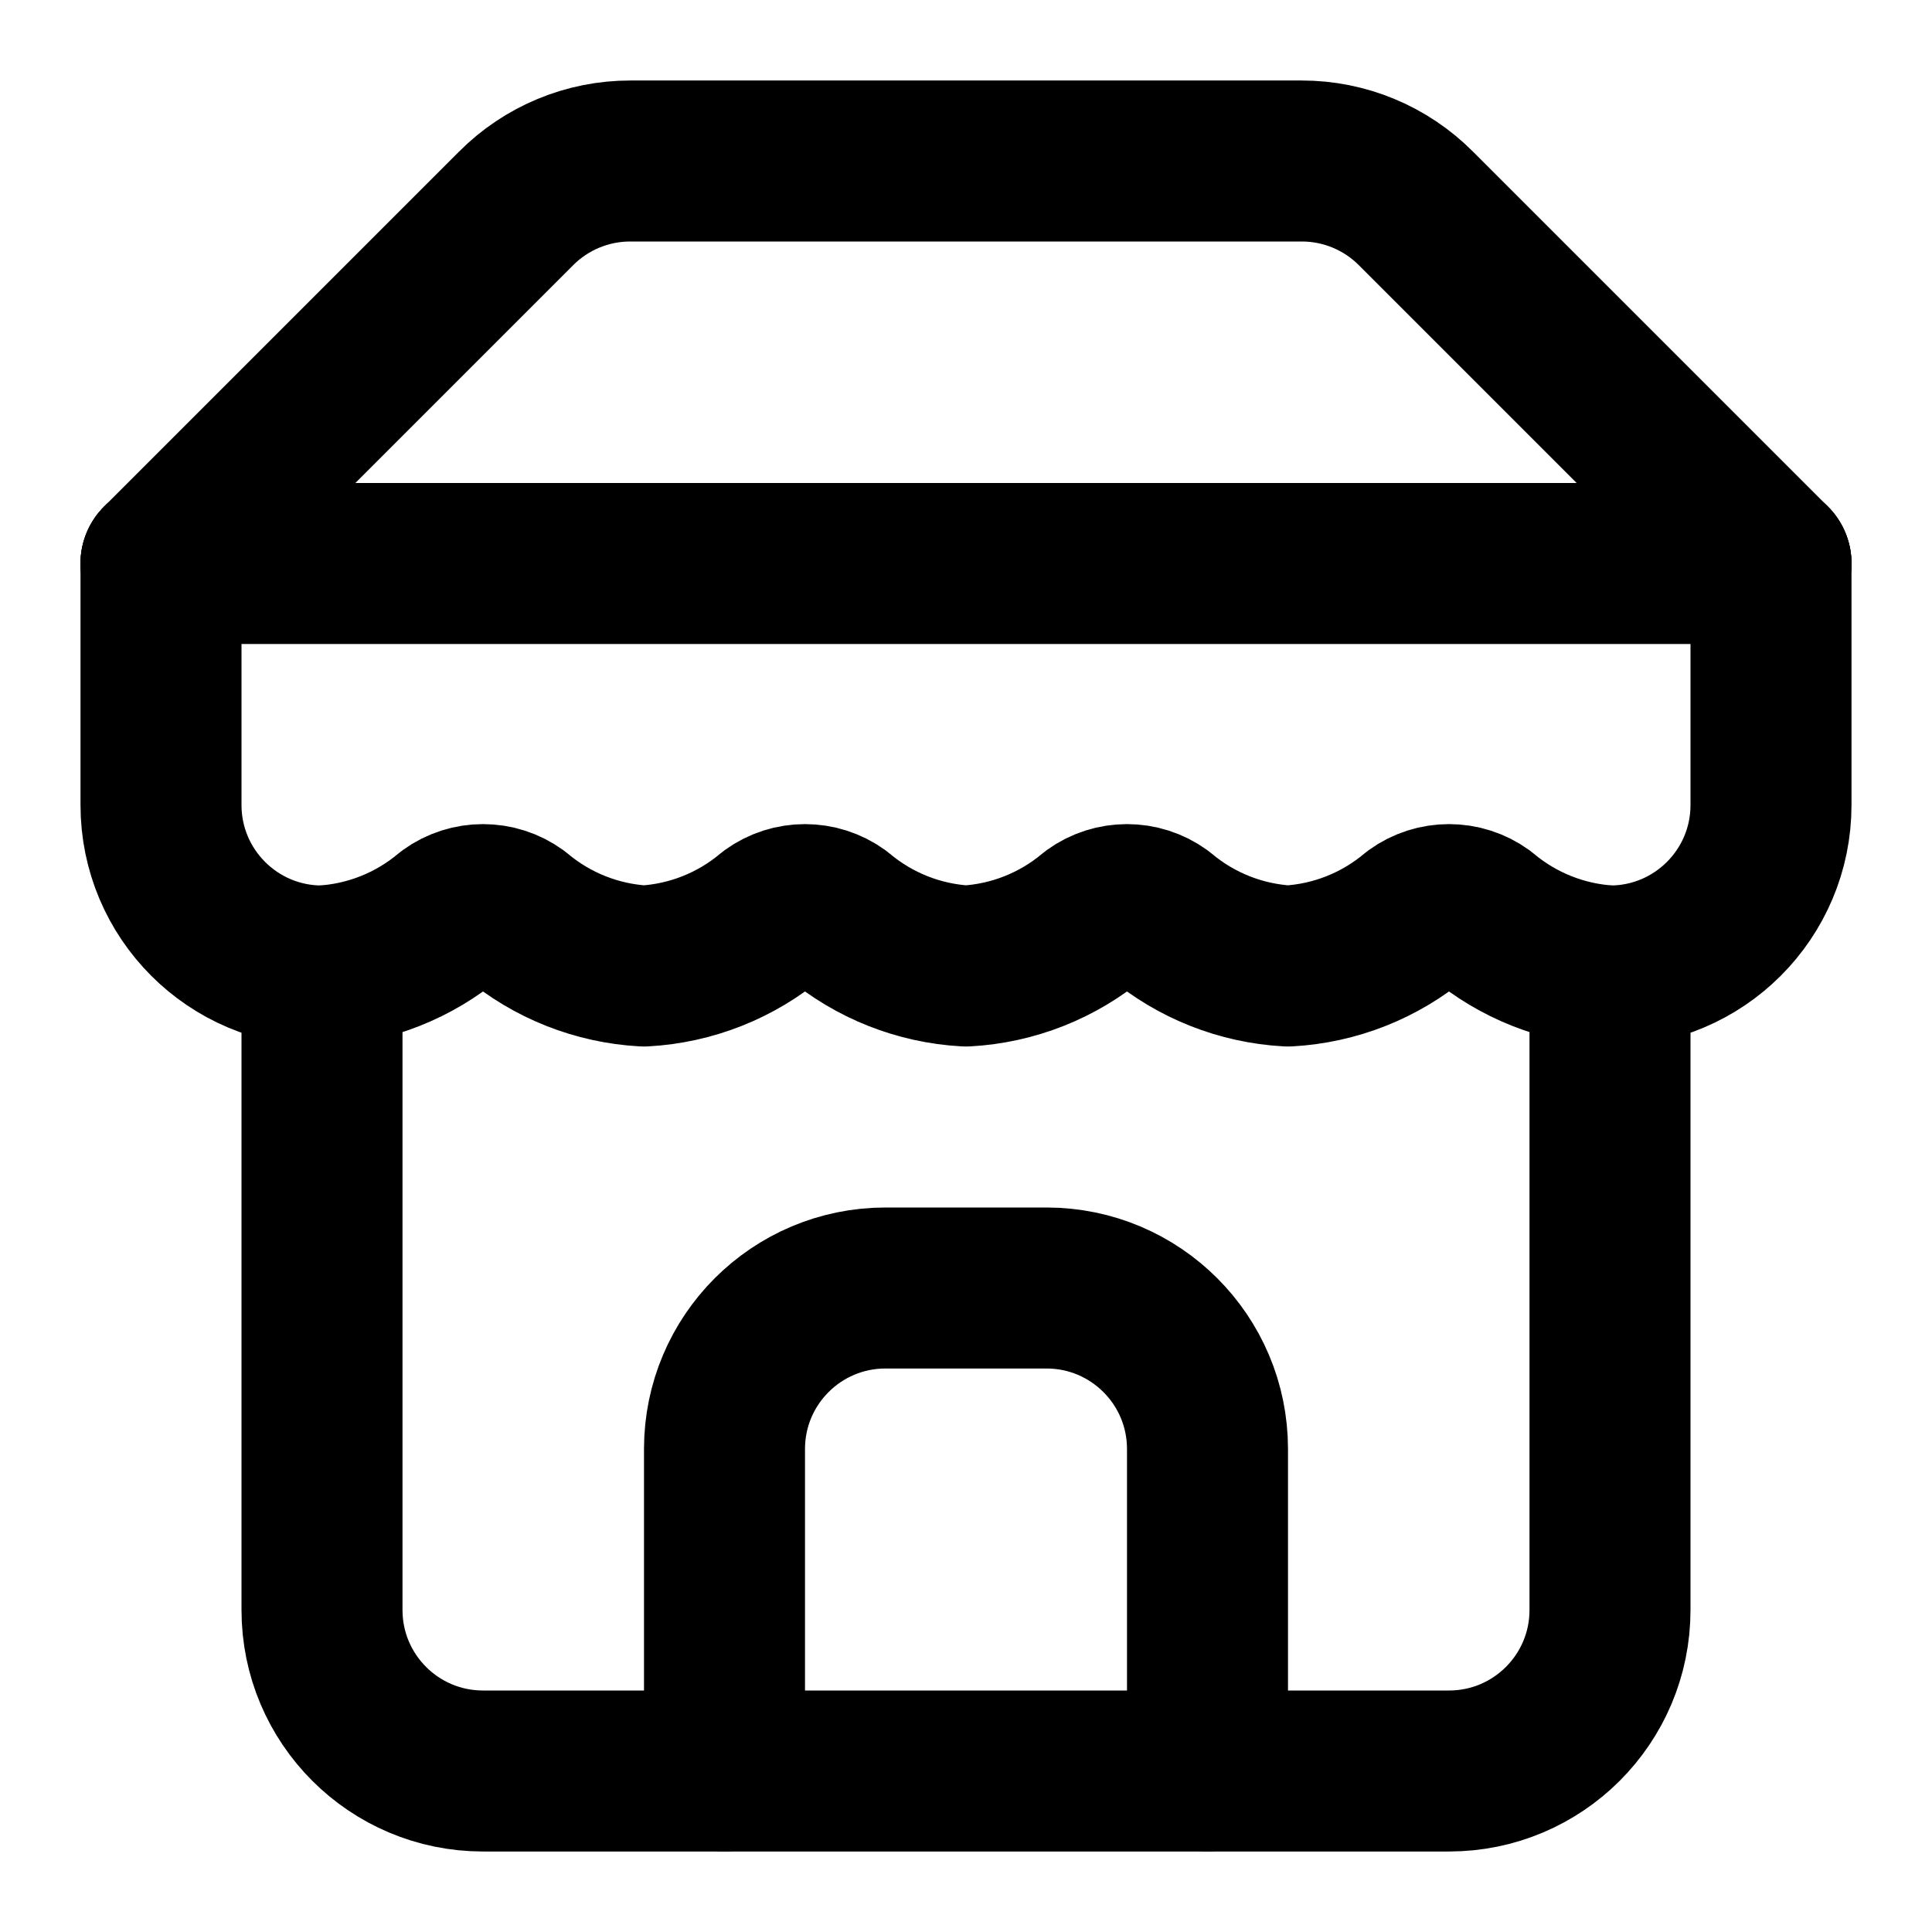
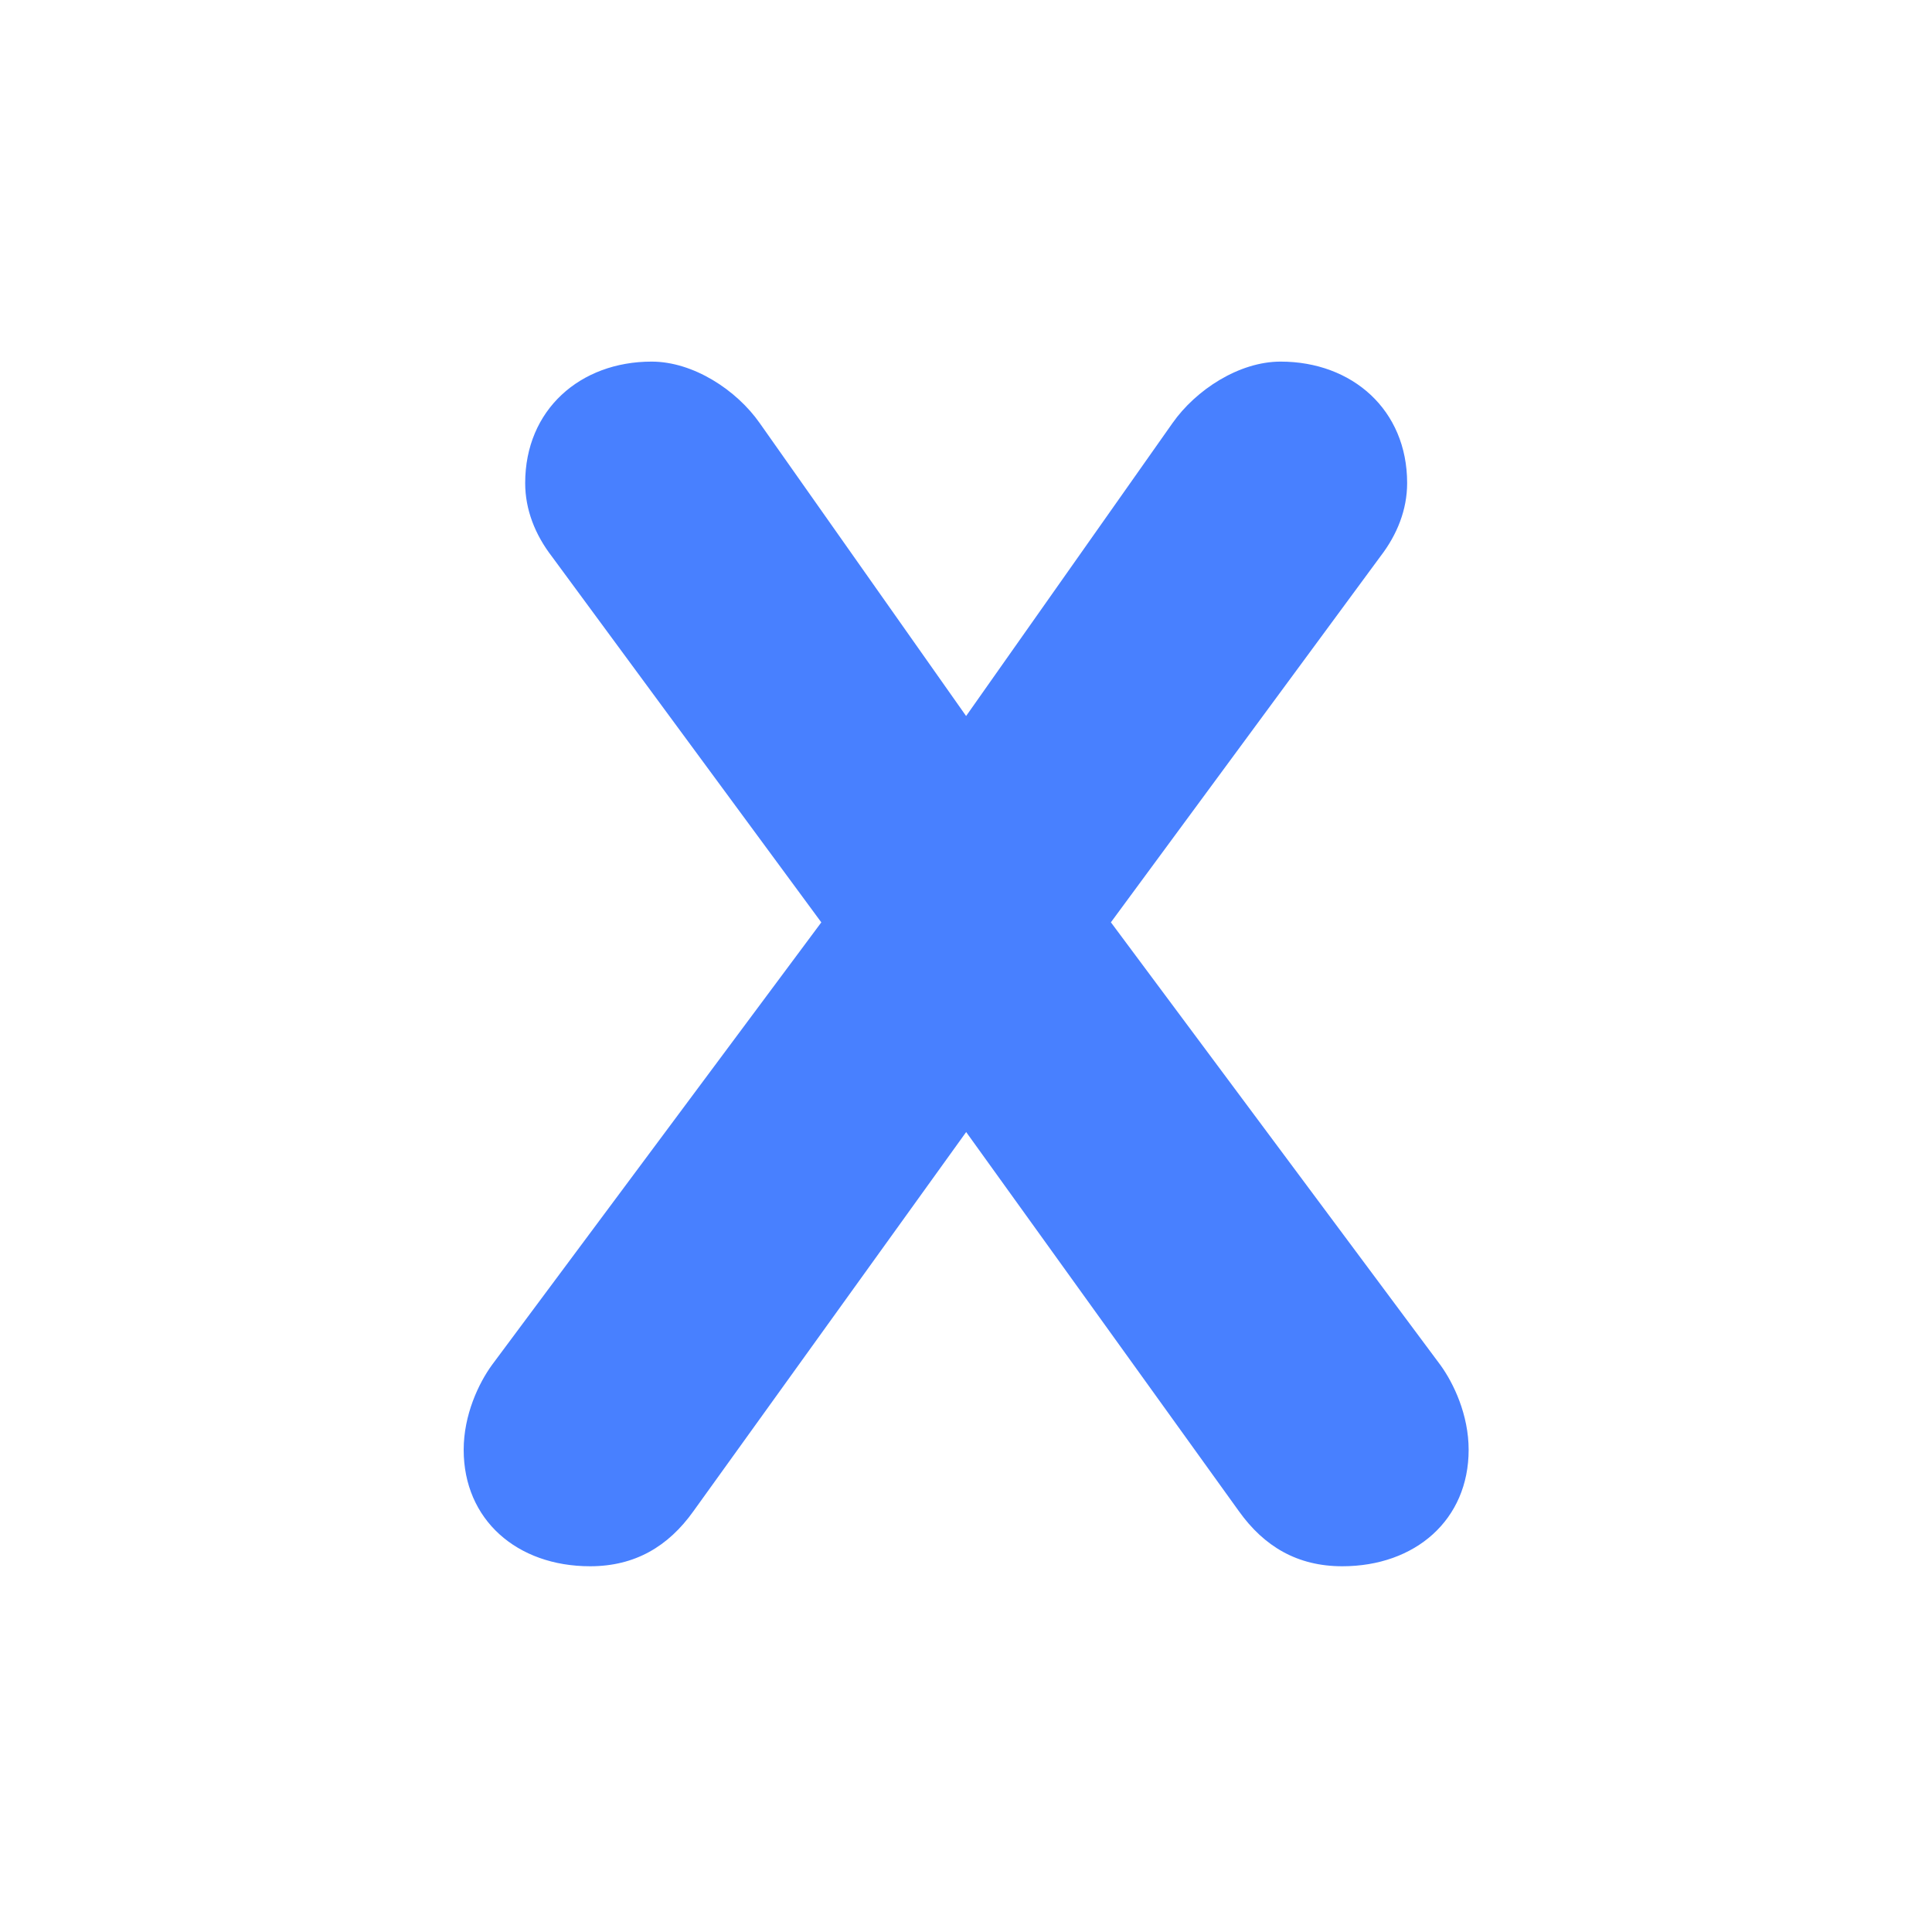
- <svg xmlns="http://www.w3.org/2000/svg" width="24" height="24" viewBox="0 0 24 24" fill="none" stroke="currentColor" stroke-width="2" stroke-linecap="round" stroke-linejoin="round" class="lucide lucide-store">
-   <path d="m2 7 4.41-4.41A2 2 0 0 1 7.83 2h8.34a2 2 0 0 1 1.42.59L22 7" />
-   <path d="M4 12v8a2 2 0 0 0 2 2h12a2 2 0 0 0 2-2v-8" />
-   <path d="M15 22v-4a2 2 0 0 0-2-2h-2a2 2 0 0 0-2 2v4" />
-   <path d="M2 7h20" />
-   <path d="M22 7v3a2 2 0 0 1-2 2a2.7 2.7 0 0 1-1.59-.63.7.7 0 0 0-.82 0A2.7 2.7 0 0 1 16 12a2.7 2.7 0 0 1-1.59-.63.7.7 0 0 0-.82 0A2.7 2.7 0 0 1 12 12a2.7 2.7 0 0 1-1.59-.63.7.7 0 0 0-.82 0A2.7 2.7 0 0 1 8 12a2.7 2.7 0 0 1-1.59-.63.7.7 0 0 0-.82 0A2.7 2.7 0 0 1 4 12a2 2 0 0 1-2-2V7" />
+ <svg xmlns="http://www.w3.org/2000/svg" width="64px" height="64px" viewBox="0 0 36.00 36.00" aria-hidden="true" role="img" class="iconify iconify--twemoji" preserveAspectRatio="xMidYMid meet" fill="#4880FF" stroke="#4880FF" stroke-width="0">
+   <g id="SVGRepo_bgCarrier" stroke-width="0" />
+   <g id="SVGRepo_tracerCarrier" stroke-linecap="round" stroke-linejoin="round" stroke="#CCCCCC" stroke-width="2.088" />
+   <g id="SVGRepo_iconCarrier">
+     <path fill="#ffffff00" d="M36 32a4 4 0 0 1-4 4H4a4 4 0 0 1-4-4V4a4 4 0 0 1 4-4h28a4 4 0 0 1 4 4v28z" />
+     <path fill="#ffffff004880FF" d="M15.304 17.187l-5.023-6.821c-.31-.404-.495-.869-.495-1.365c0-1.364 1.023-2.263 2.356-2.263c.775 0 1.581.527 2.015 1.147l3.845 5.457l3.845-5.457c.435-.62 1.24-1.147 2.015-1.147c1.334 0 2.358.899 2.358 2.263c0 .496-.186.961-.496 1.364L20.7 17.186l6.139 8.248c.248.341.527.93.527 1.581c0 1.303-.992 2.17-2.355 2.17c-.838 0-1.457-.371-1.923-1.022l-5.085-7.069l-5.085 7.069c-.465.651-1.085 1.022-1.922 1.022c-1.364 0-2.356-.867-2.356-2.17c0-.651.279-1.24.527-1.581l6.137-8.247z" />
+   </g>
</svg>
